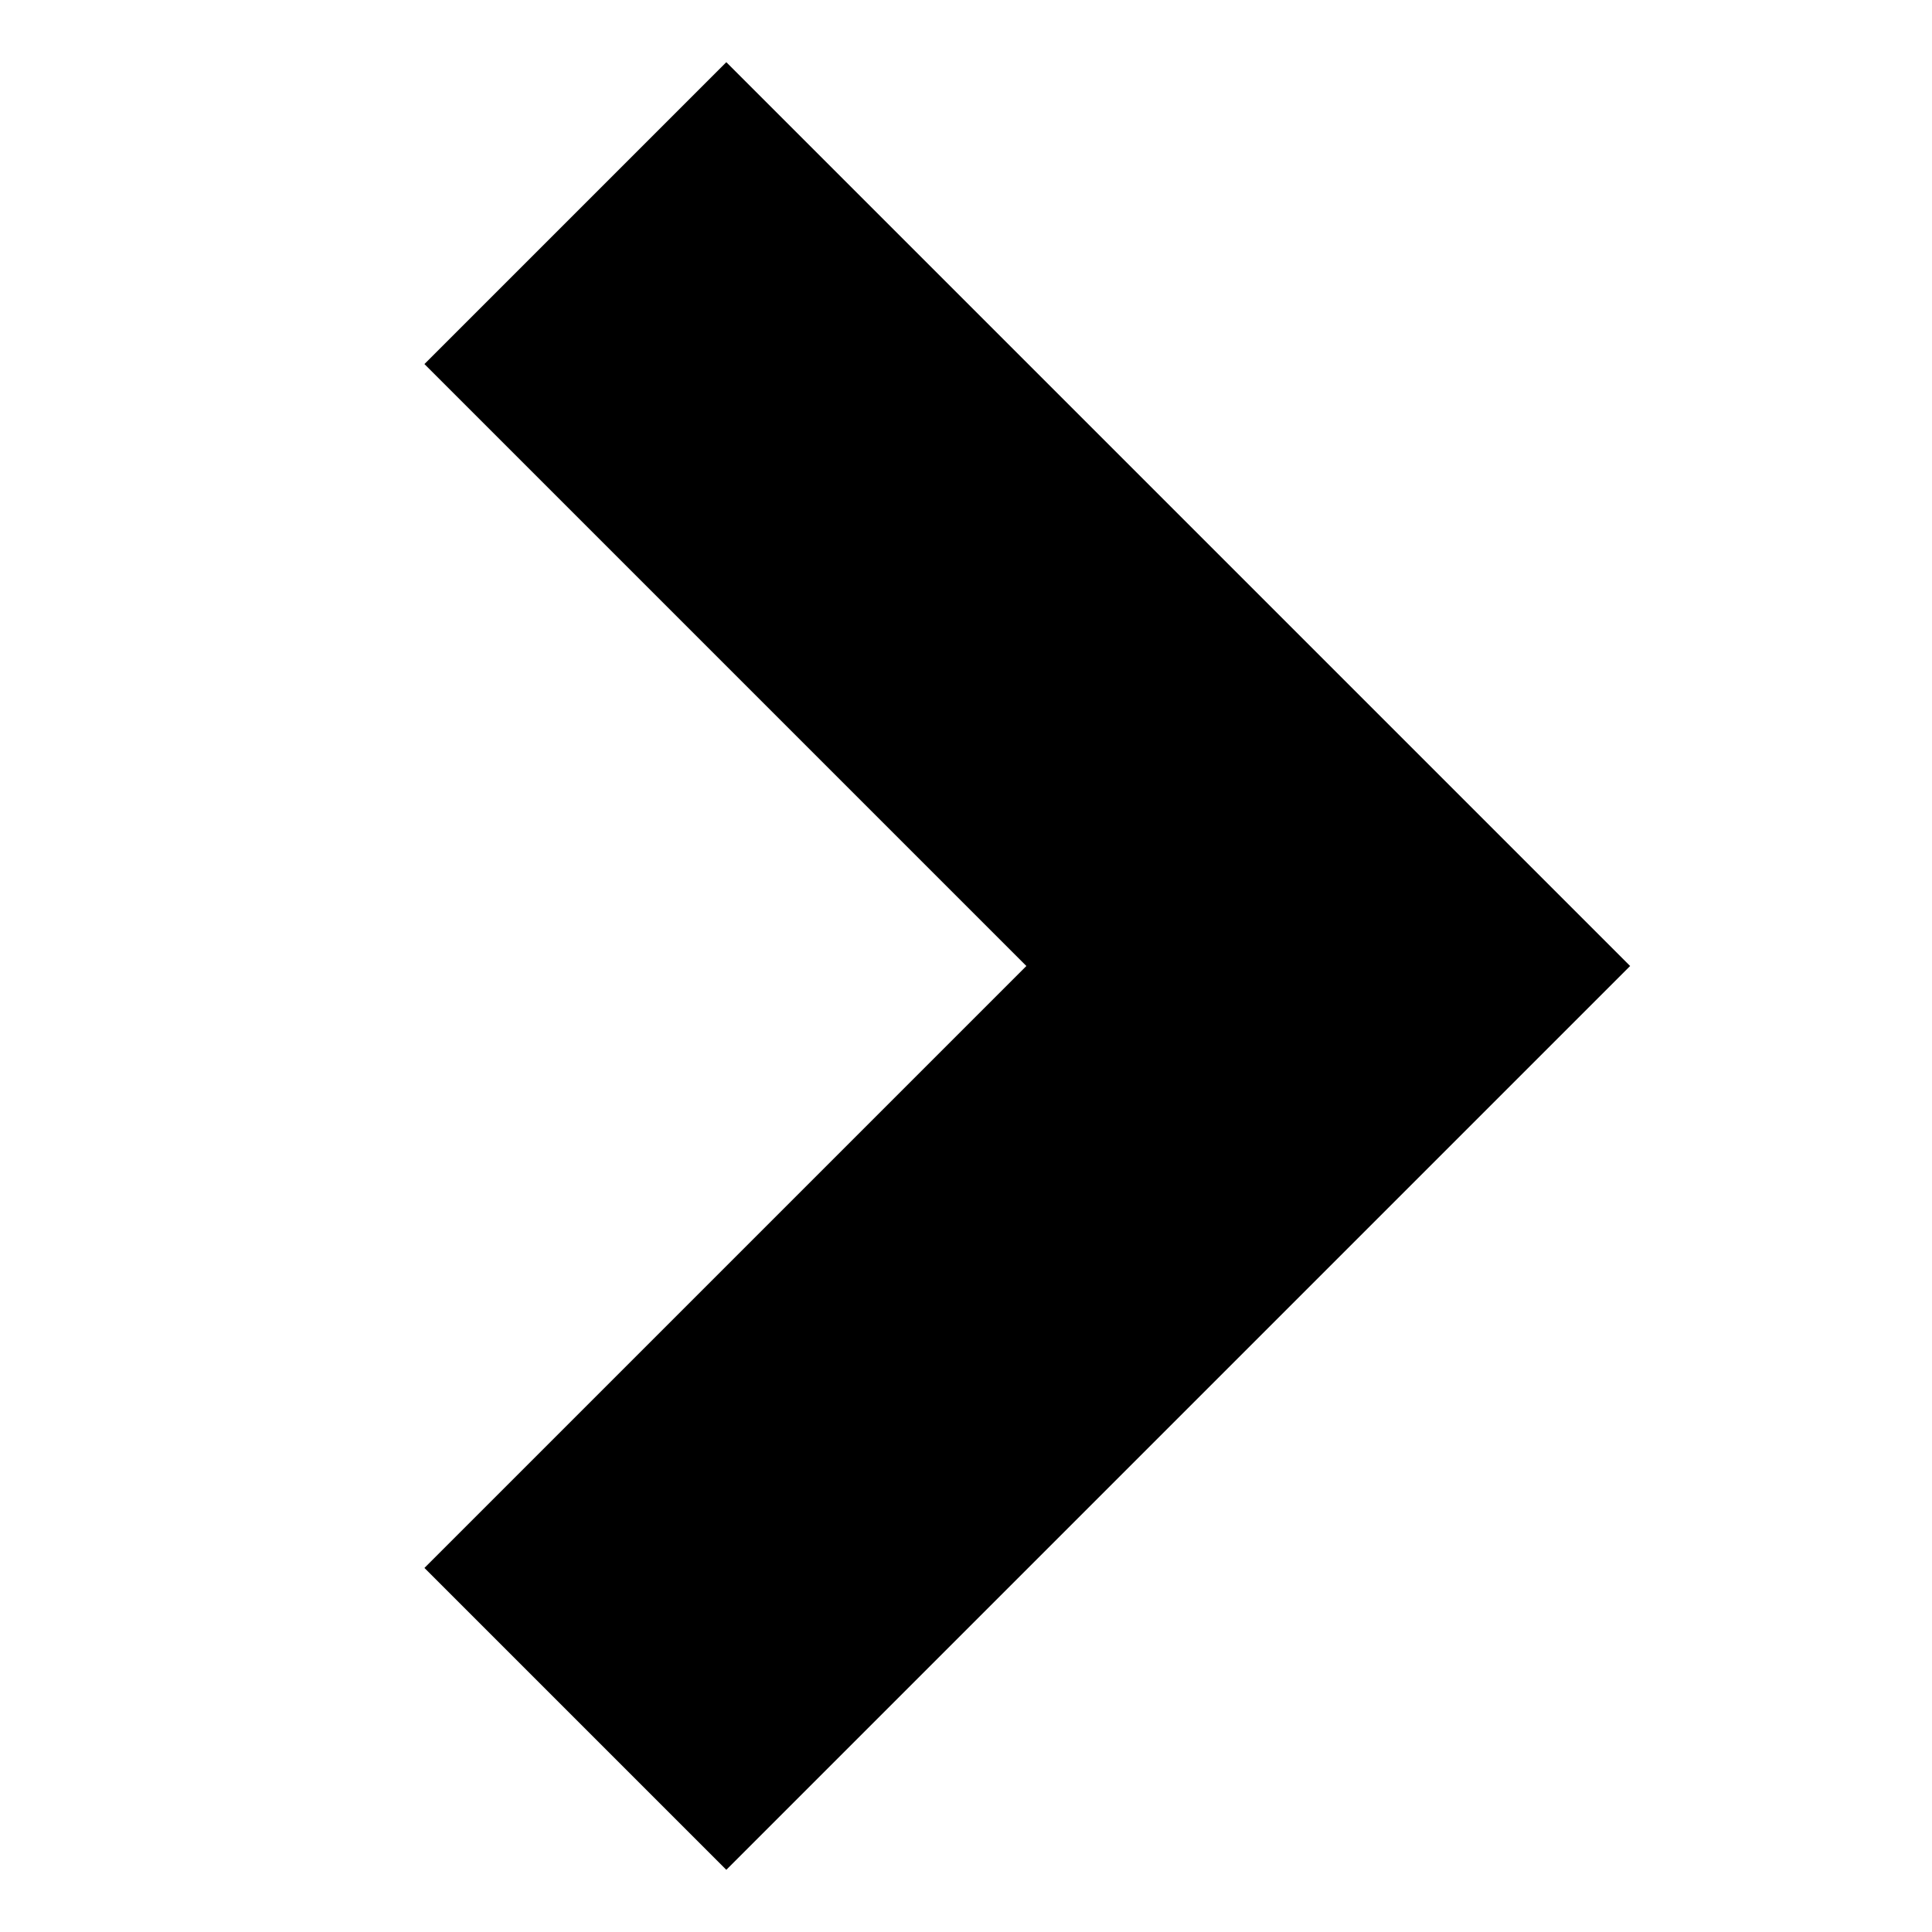
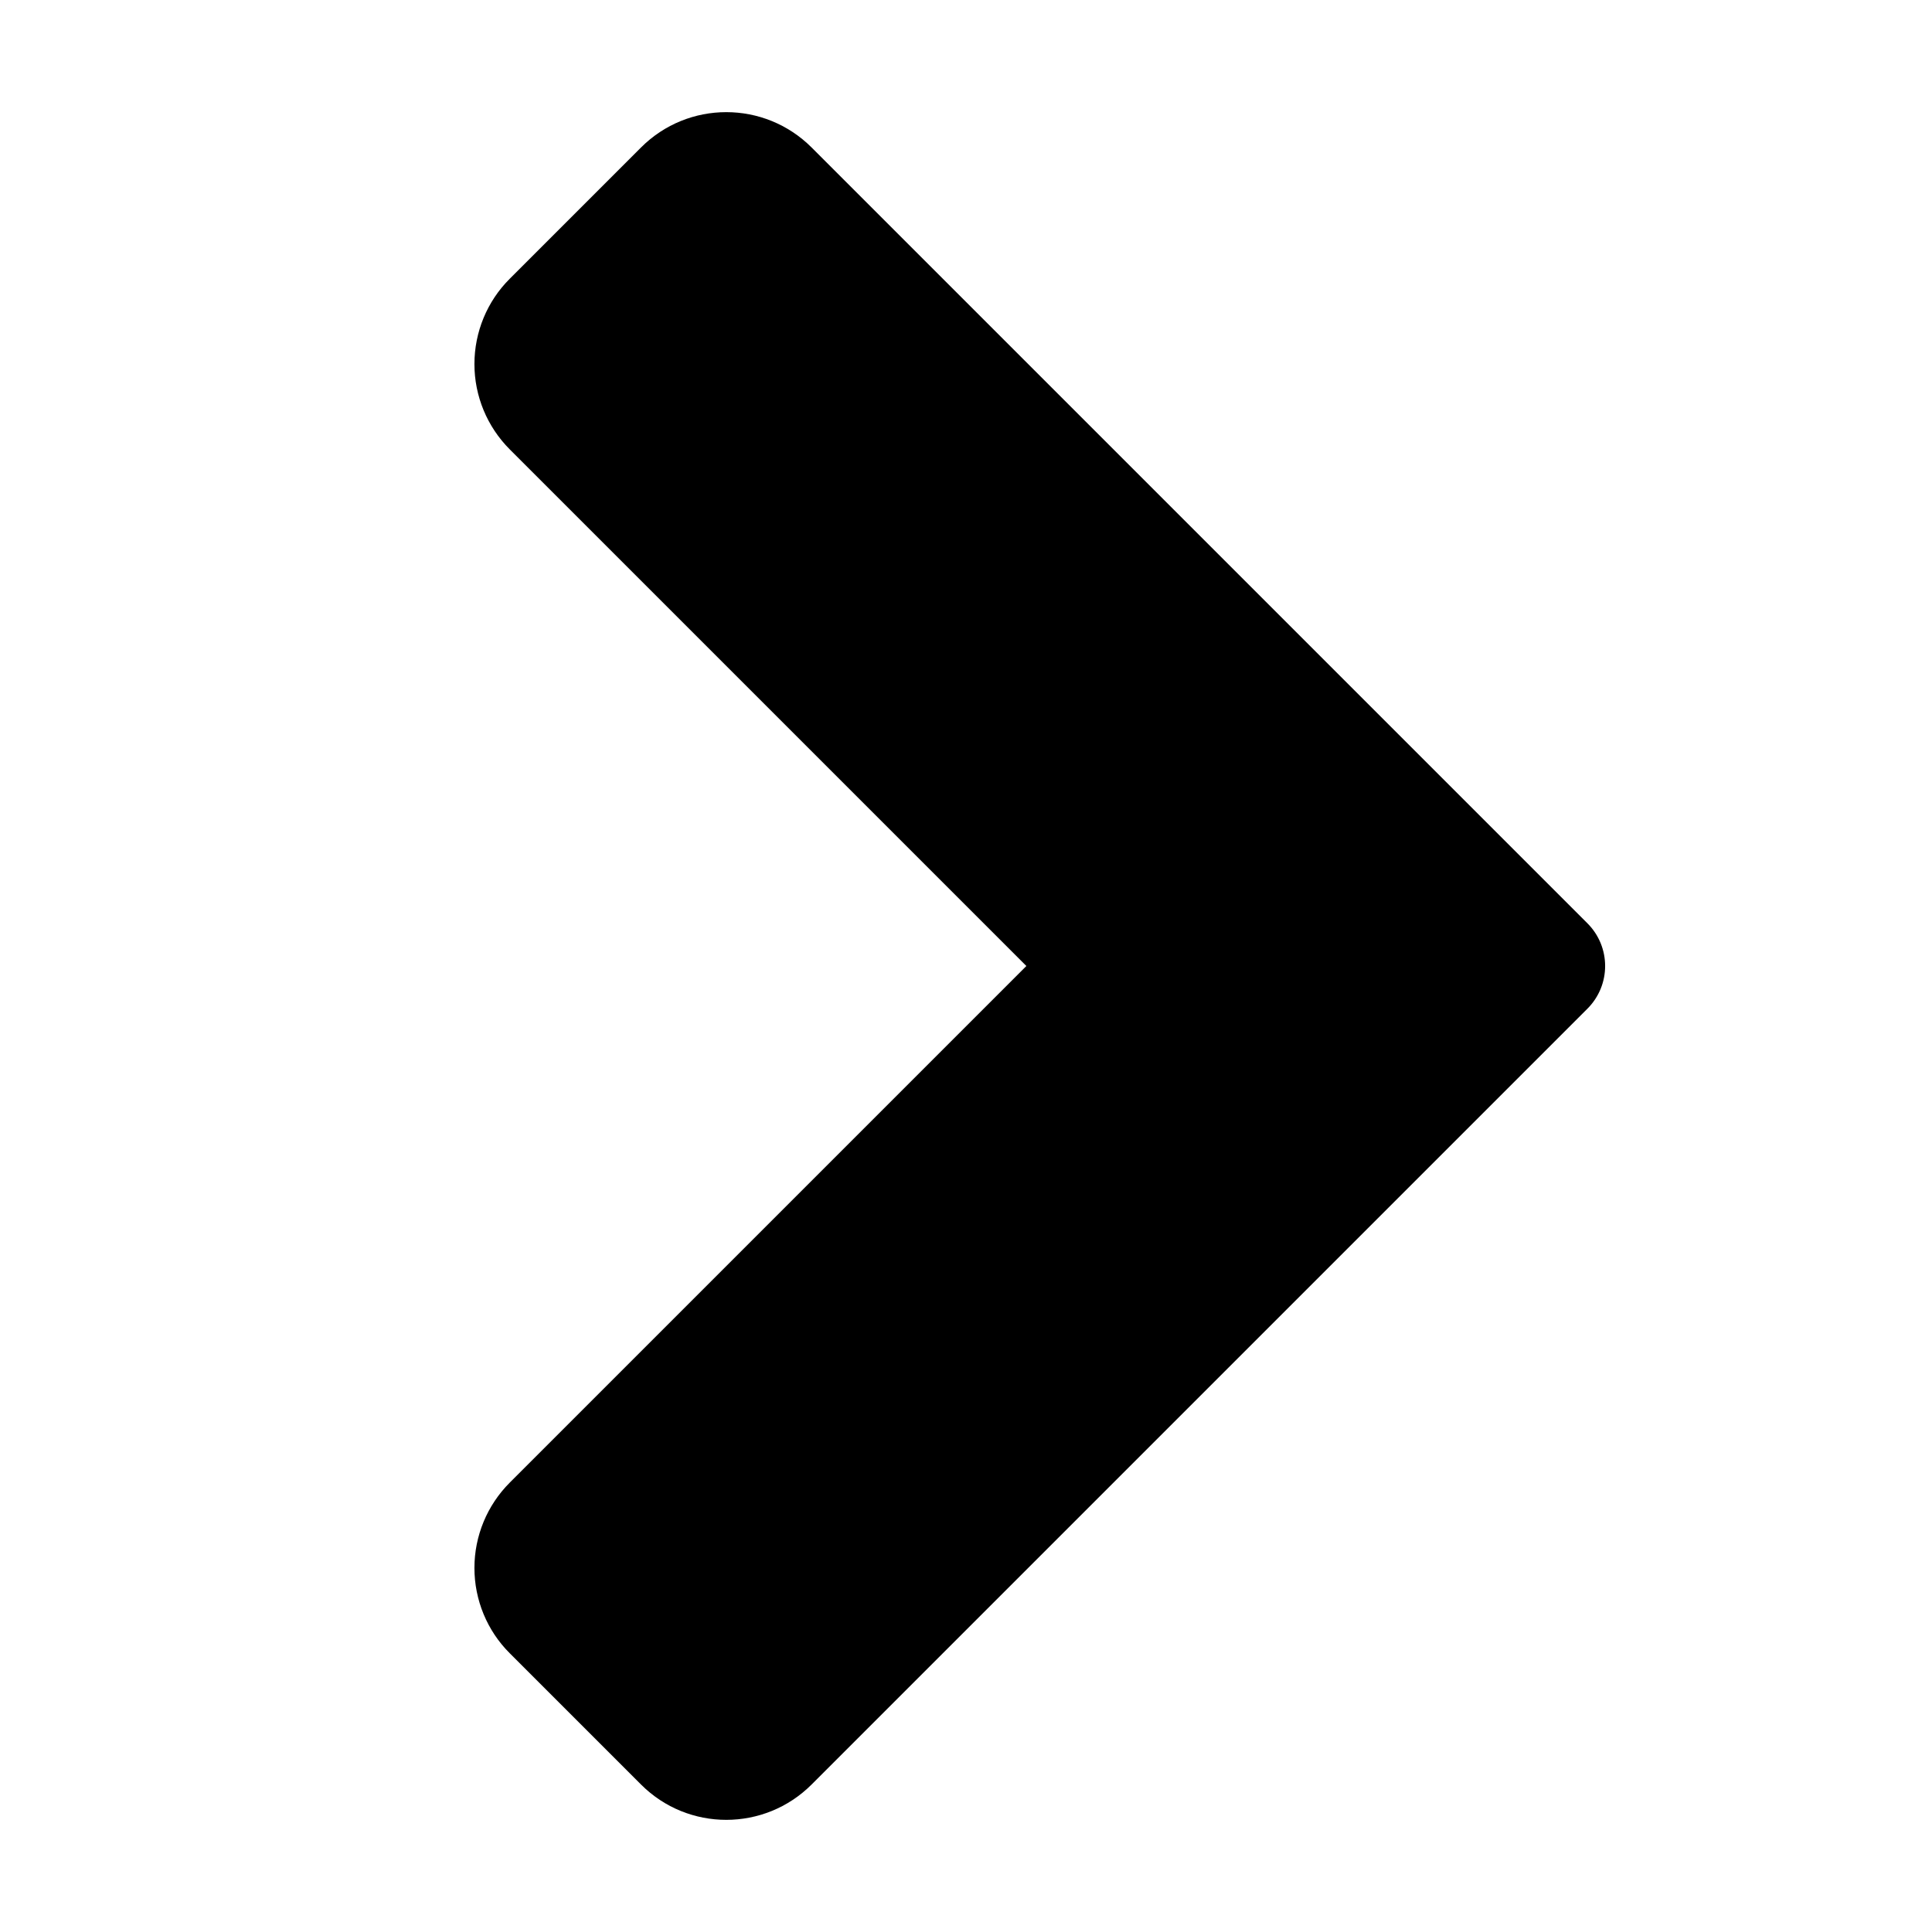
- <svg xmlns="http://www.w3.org/2000/svg" width="100%" height="100%" viewBox="0 0 16 16" version="1.1" xml:space="preserve" style="fill-rule:evenodd;clip-rule:evenodd;stroke-linejoin:round;stroke-miterlimit:1.414;">
-   <path d="M3.515,12.985l4.985,-4.985l-4.985,-4.985l2.5,-2.5l7.485,7.485l-7.485,7.485l-2.5,-2.5Z" />
+ <svg xmlns="http://www.w3.org/2000/svg" width="100%" height="100%" viewBox="0 0 16 16" version="1.1" xml:space="preserve" style="fill-rule:evenodd;clip-rule:evenodd;stroke-linejoin:round;stroke-miterlimit:2;">
+   <g id="recycle" />
+   <g id="check_box--in-circle-" />
+   <g id="check_box_hover" />
+   <g id="check_box" />
+   <g id="check_box1" />
+   <g id="check_box_checked_hover" />
+   <g id="zoom_out" />
+   <g id="check_box2" />
+   <g id="check_box_hover1" />
+   <g id="gripper" />
+   <path d="M4.222,13.692c-0.188,-0.187 -0.293,-0.442 -0.293,-0.707c0,-0.265 0.105,-0.519 0.293,-0.707c1.375,-1.375 4.278,-4.278 4.278,-4.278c0,0 -2.903,-2.903 -4.278,-4.278c-0.188,-0.188 -0.293,-0.442 -0.293,-0.707c0,-0.265 0.105,-0.52 0.293,-0.707c0.34,-0.34 0.746,-0.746 1.086,-1.086c0.39,-0.391 1.023,-0.391 1.414,0c1.563,1.563 5.265,5.265 6.424,6.424c0.196,0.196 0.196,0.512 0,0.708c-1.159,1.159 -4.861,4.861 -6.424,6.424c-0.391,0.391 -1.024,0.391 -1.414,0c-0.34,-0.34 -0.746,-0.746 -1.086,-1.086Z" />
</svg>
